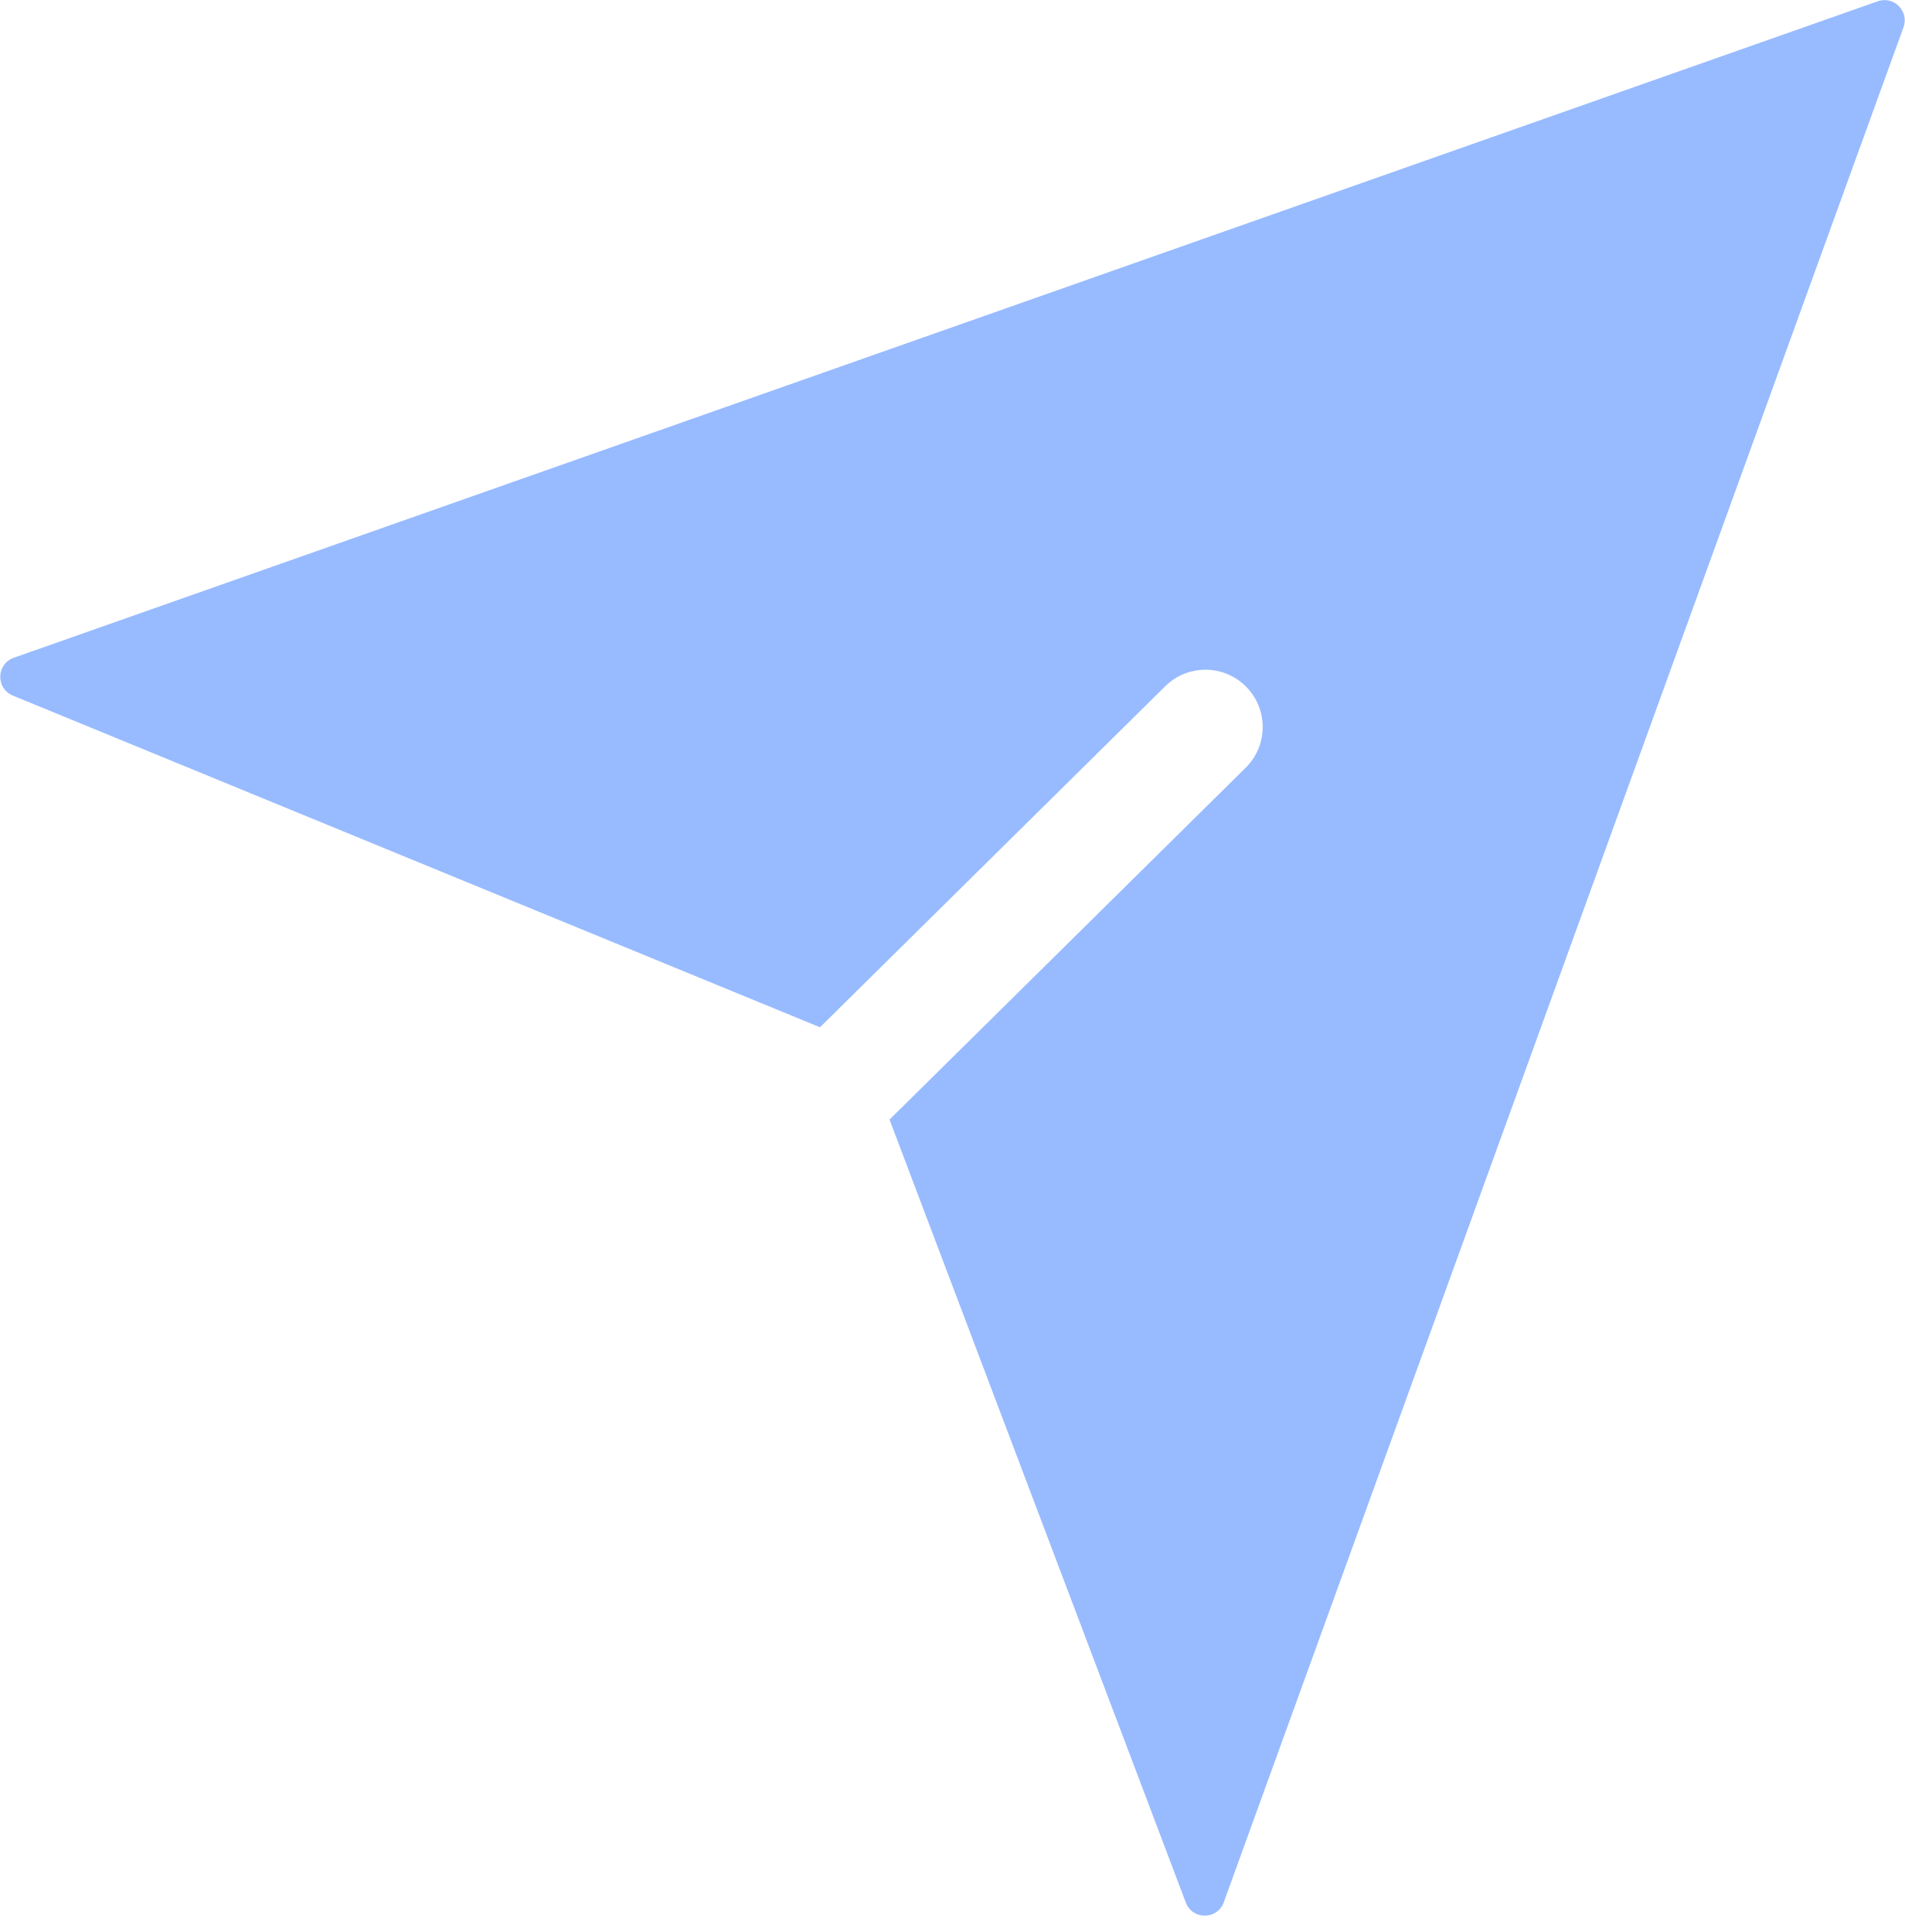
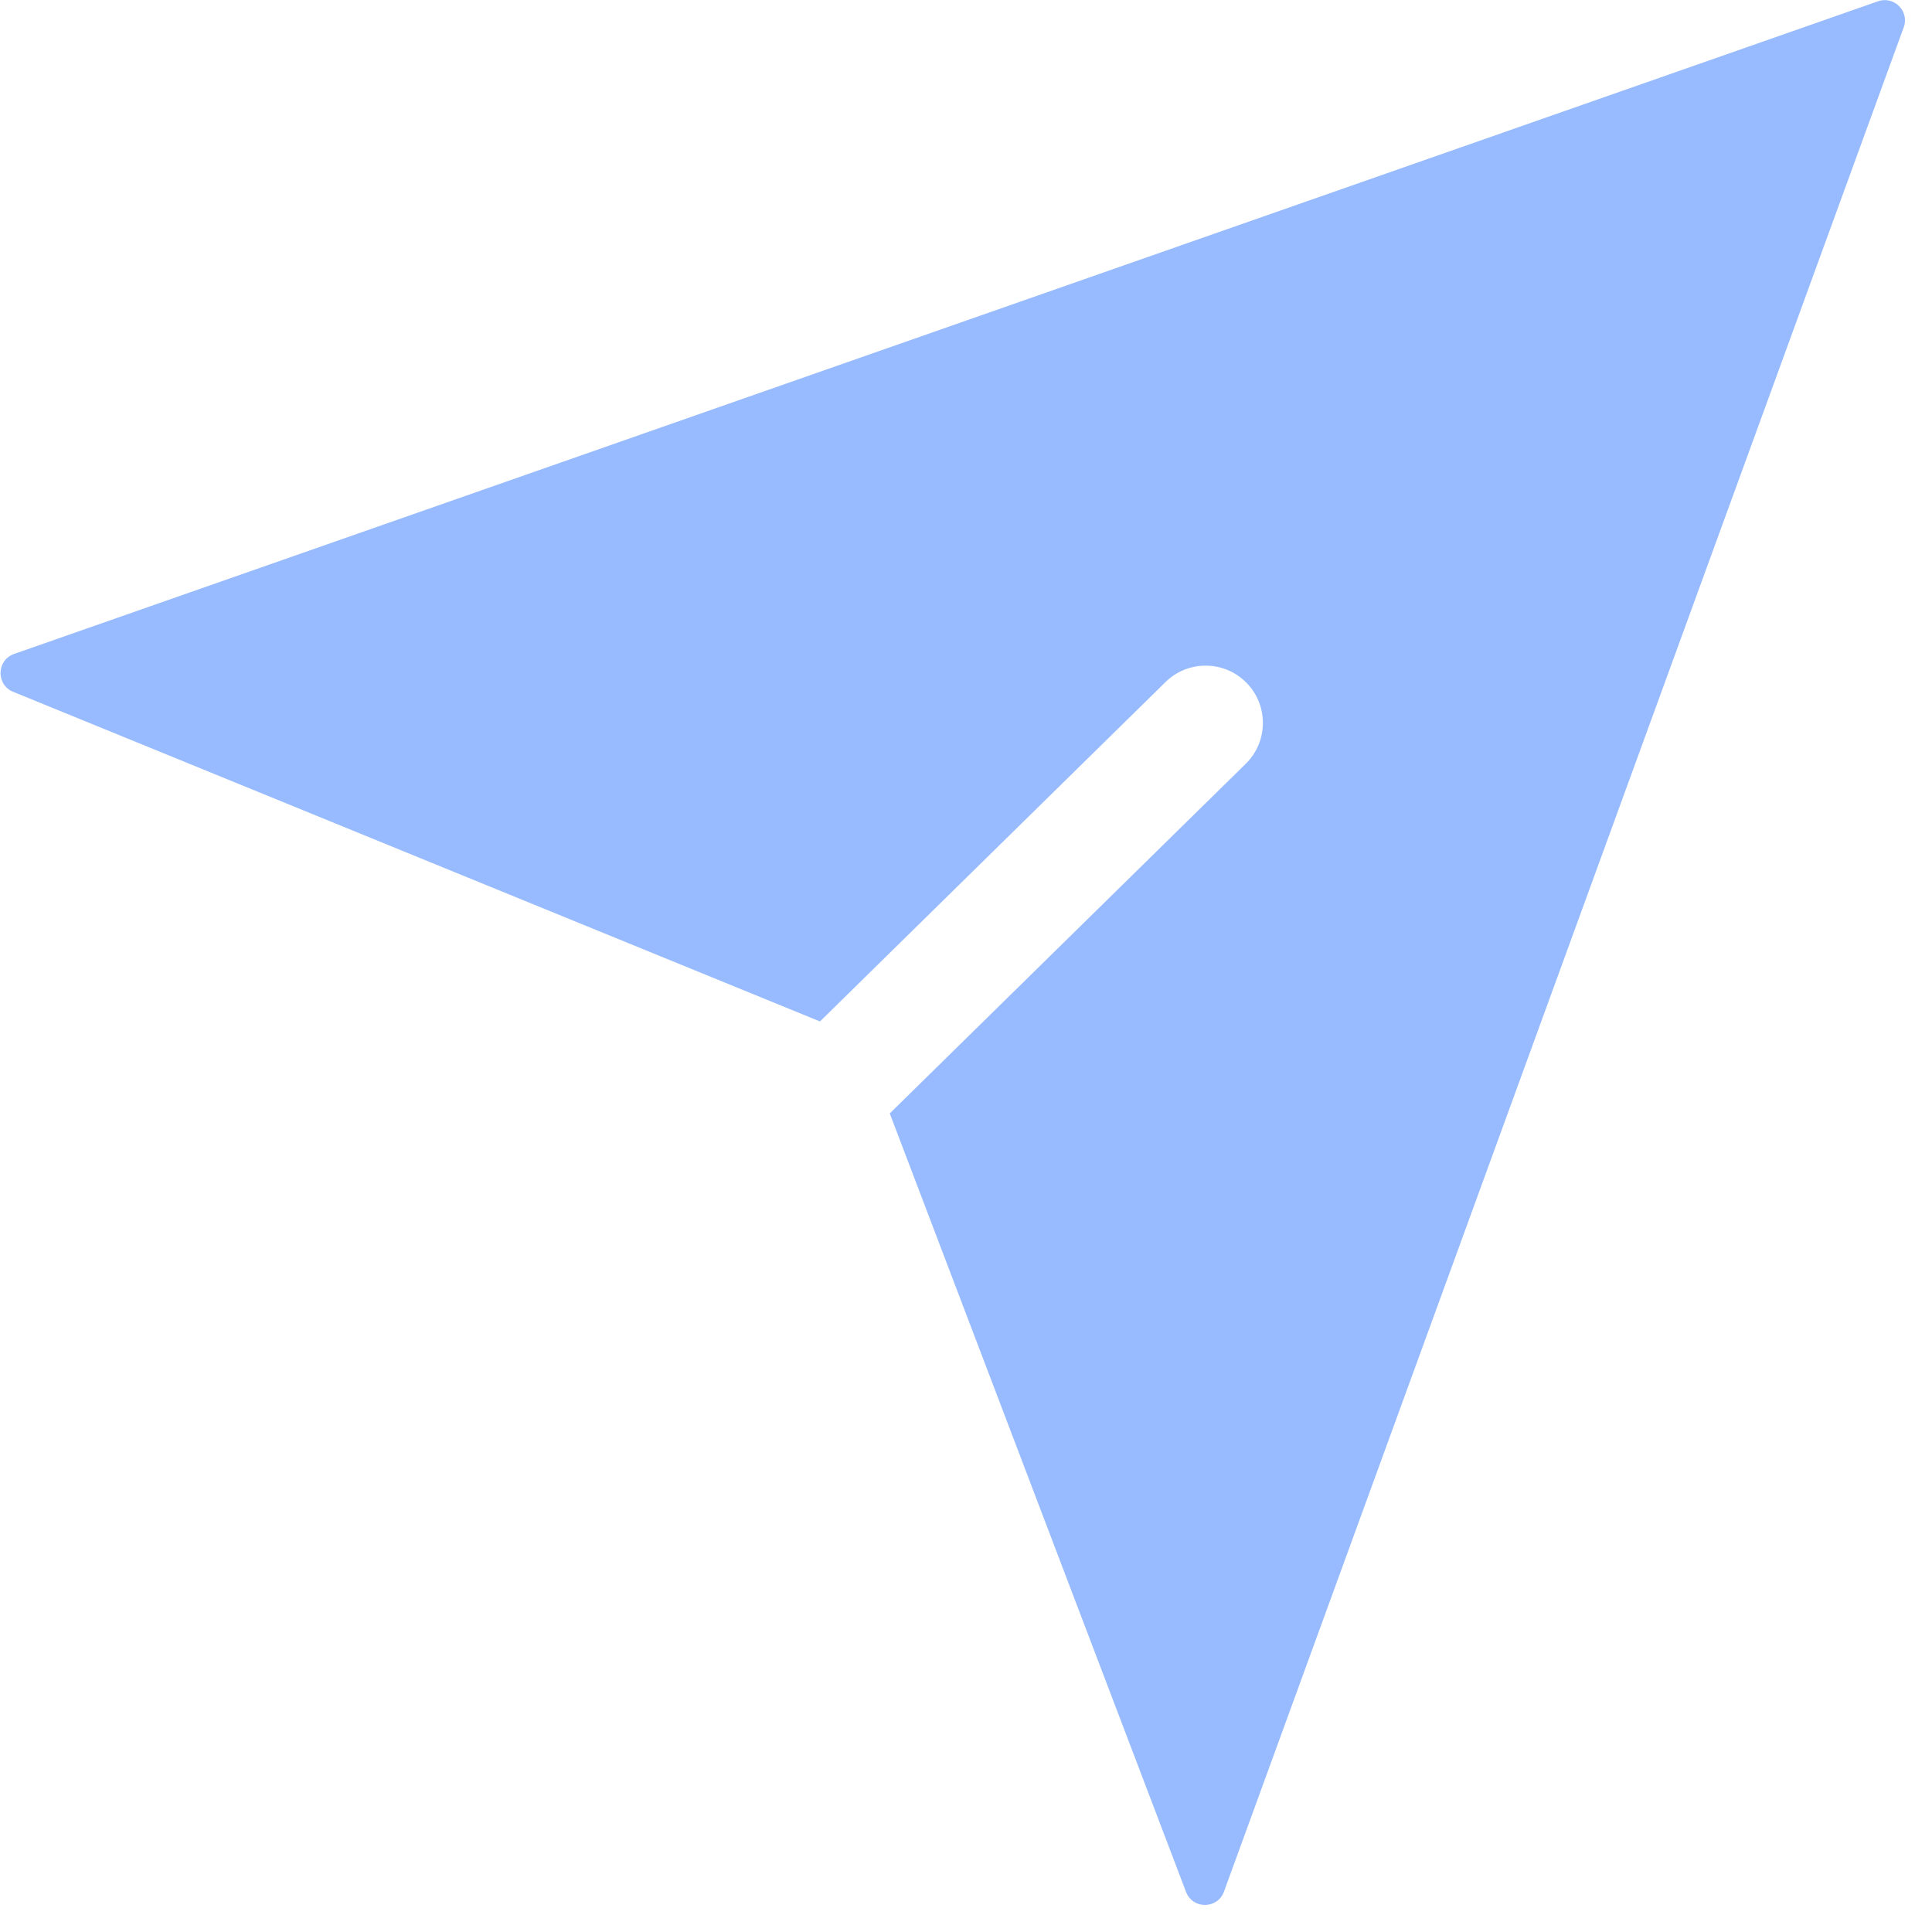
- <svg xmlns="http://www.w3.org/2000/svg" width="70" height="71" viewBox="0 0 70 71" fill="none">
-   <path fill-rule="evenodd" clip-rule="evenodd" d="M0.507 24.172L69.004 0.047C69.596 -0.162 70.165 0.412 69.951 1.002L44.972 69.908C44.737 70.557 43.821 70.564 43.577 69.918L32.689 41.144L45.777 28.213C46.604 27.396 46.612 26.064 45.795 25.238C44.978 24.411 43.646 24.403 42.82 25.22L30.134 37.752L0.471 25.562C-0.161 25.302 -0.138 24.399 0.507 24.172Z" fill="#98BBFF" />
+ <svg xmlns="http://www.w3.org/2000/svg" width="71" height="71" viewBox="0 0 71 71" fill="none">
+   <path fill-rule="evenodd" clip-rule="evenodd" d="M0.519 24.032L69.016 0.047C69.609 -0.161 70.176 0.414 69.961 1.004L44.98 69.517C44.744 70.164 43.831 70.171 43.586 69.526L32.698 40.918L45.781 28.068C46.61 27.253 46.622 25.921 45.808 25.092C44.993 24.263 43.661 24.251 42.832 25.065L30.134 37.538L0.483 25.423C-0.151 25.164 -0.128 24.258 0.519 24.032Z" fill="#98BBFF" />
</svg>
